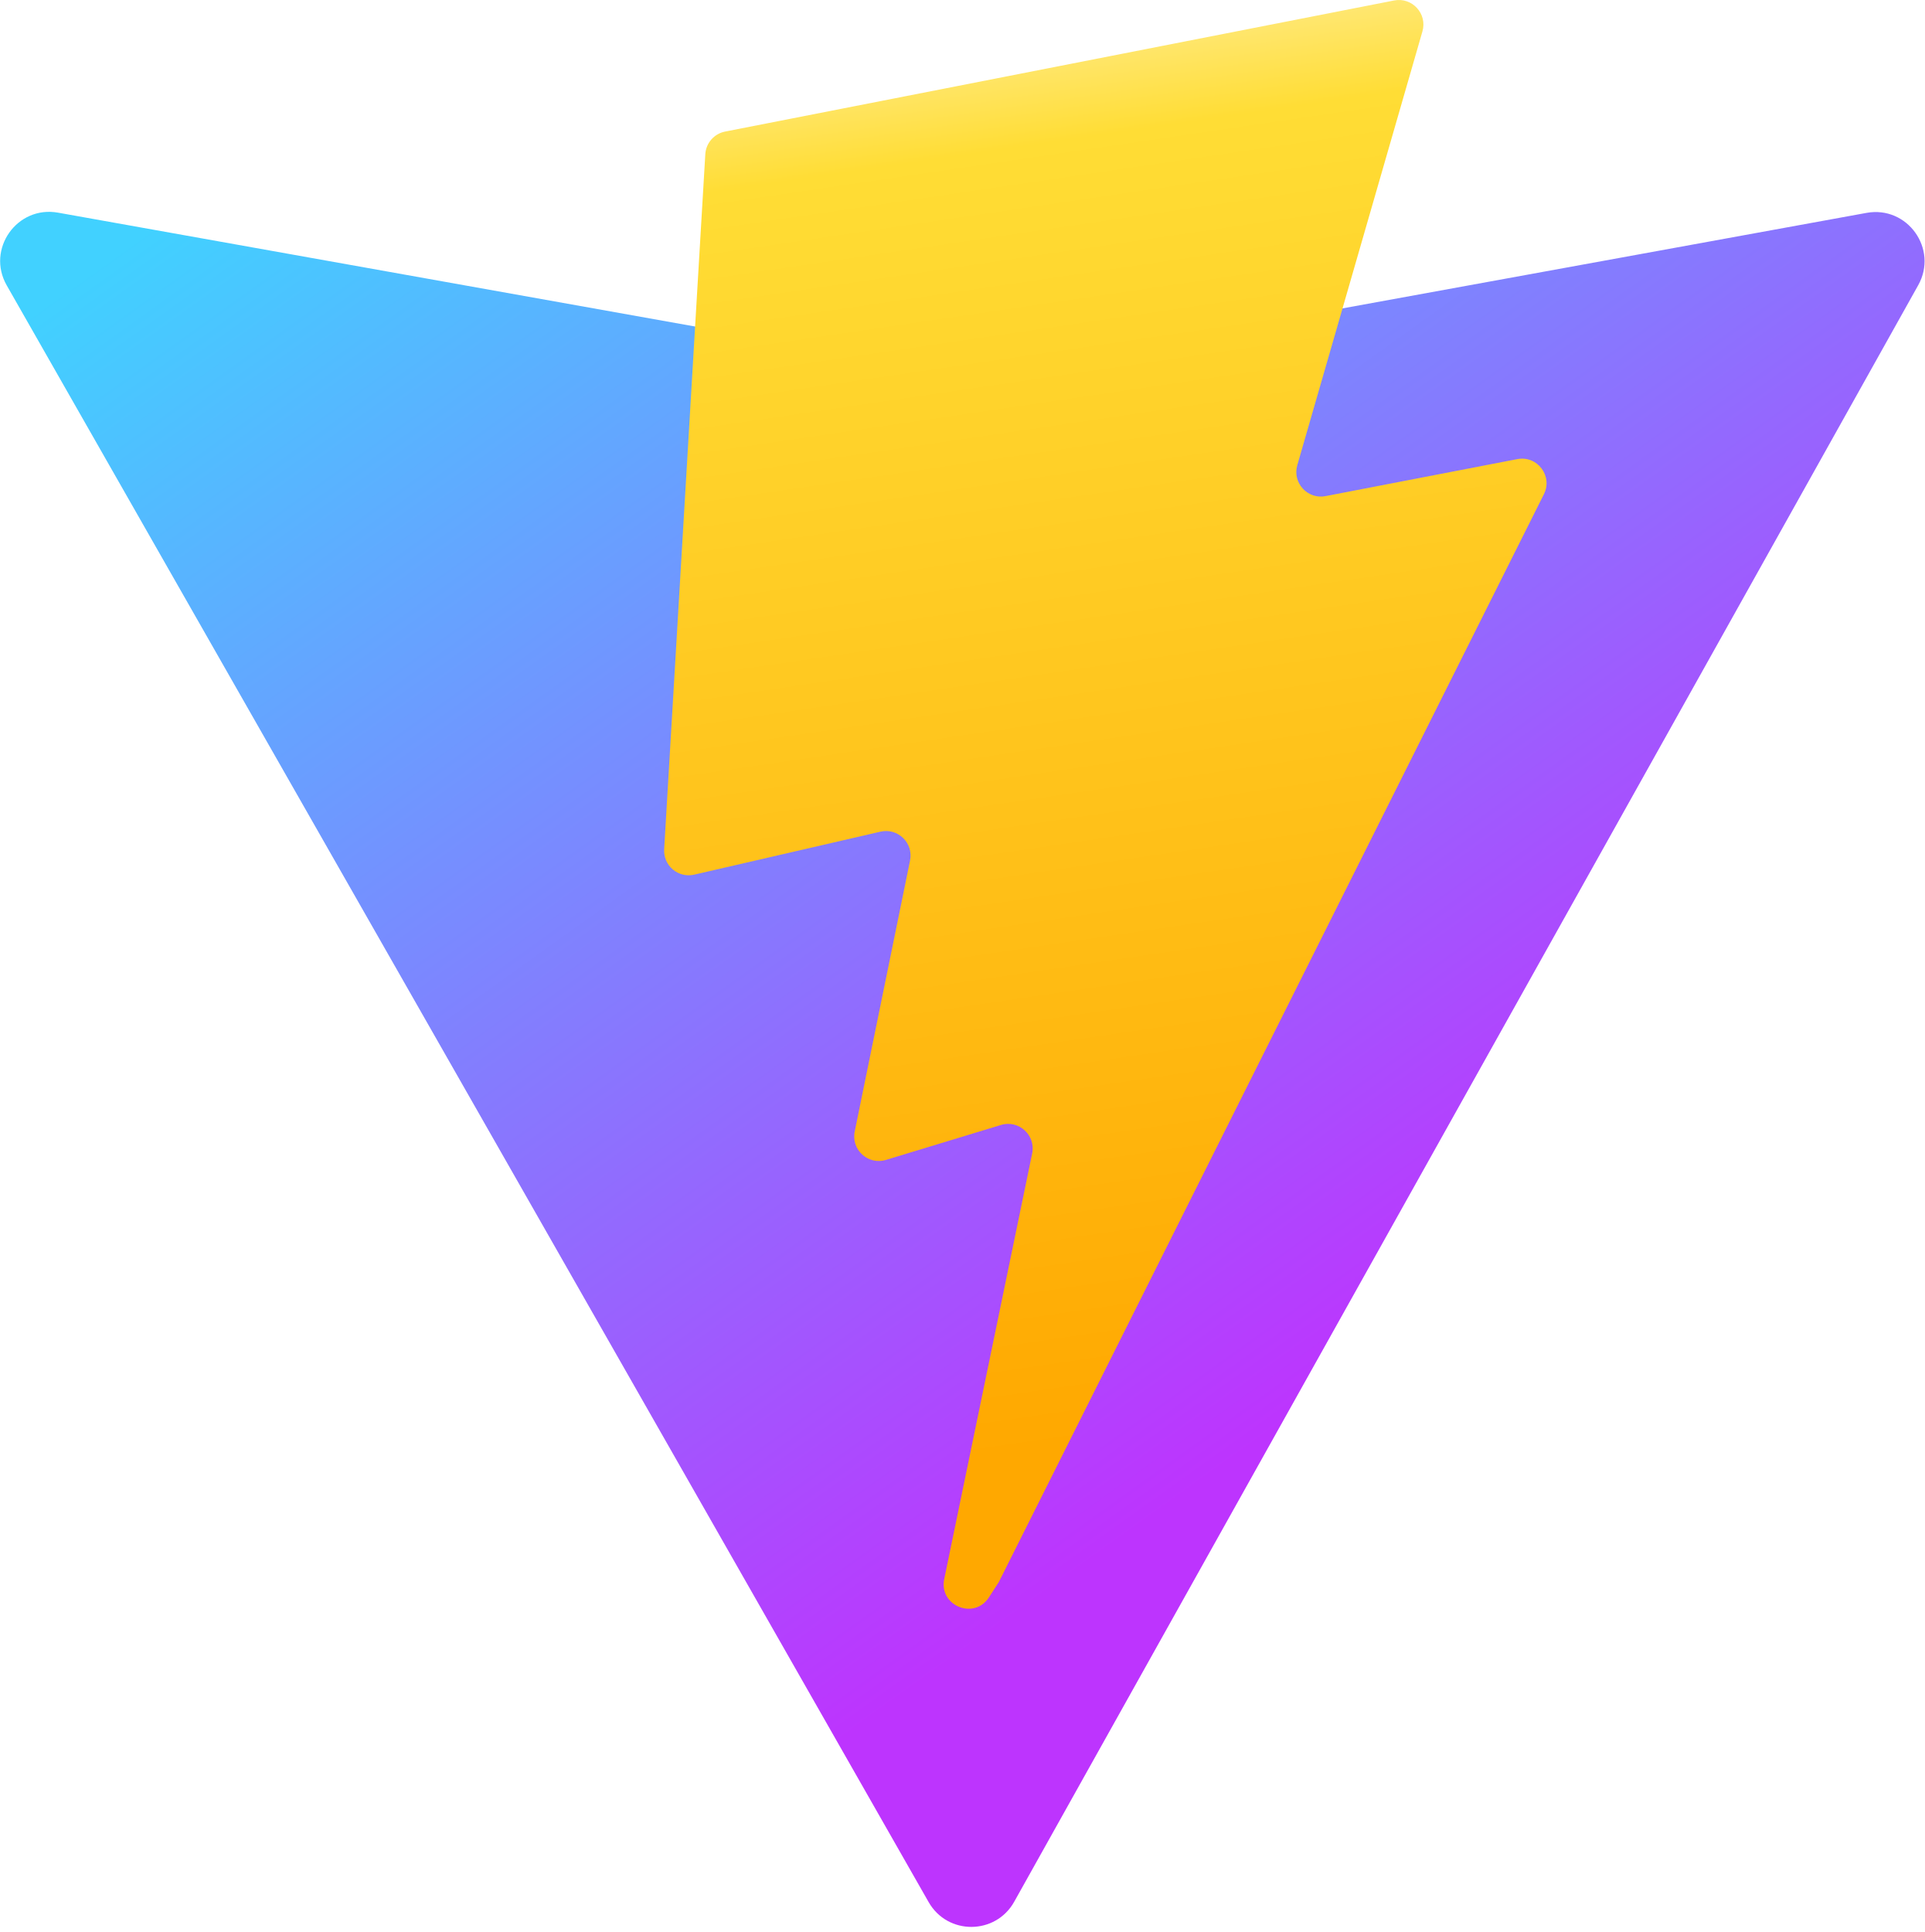
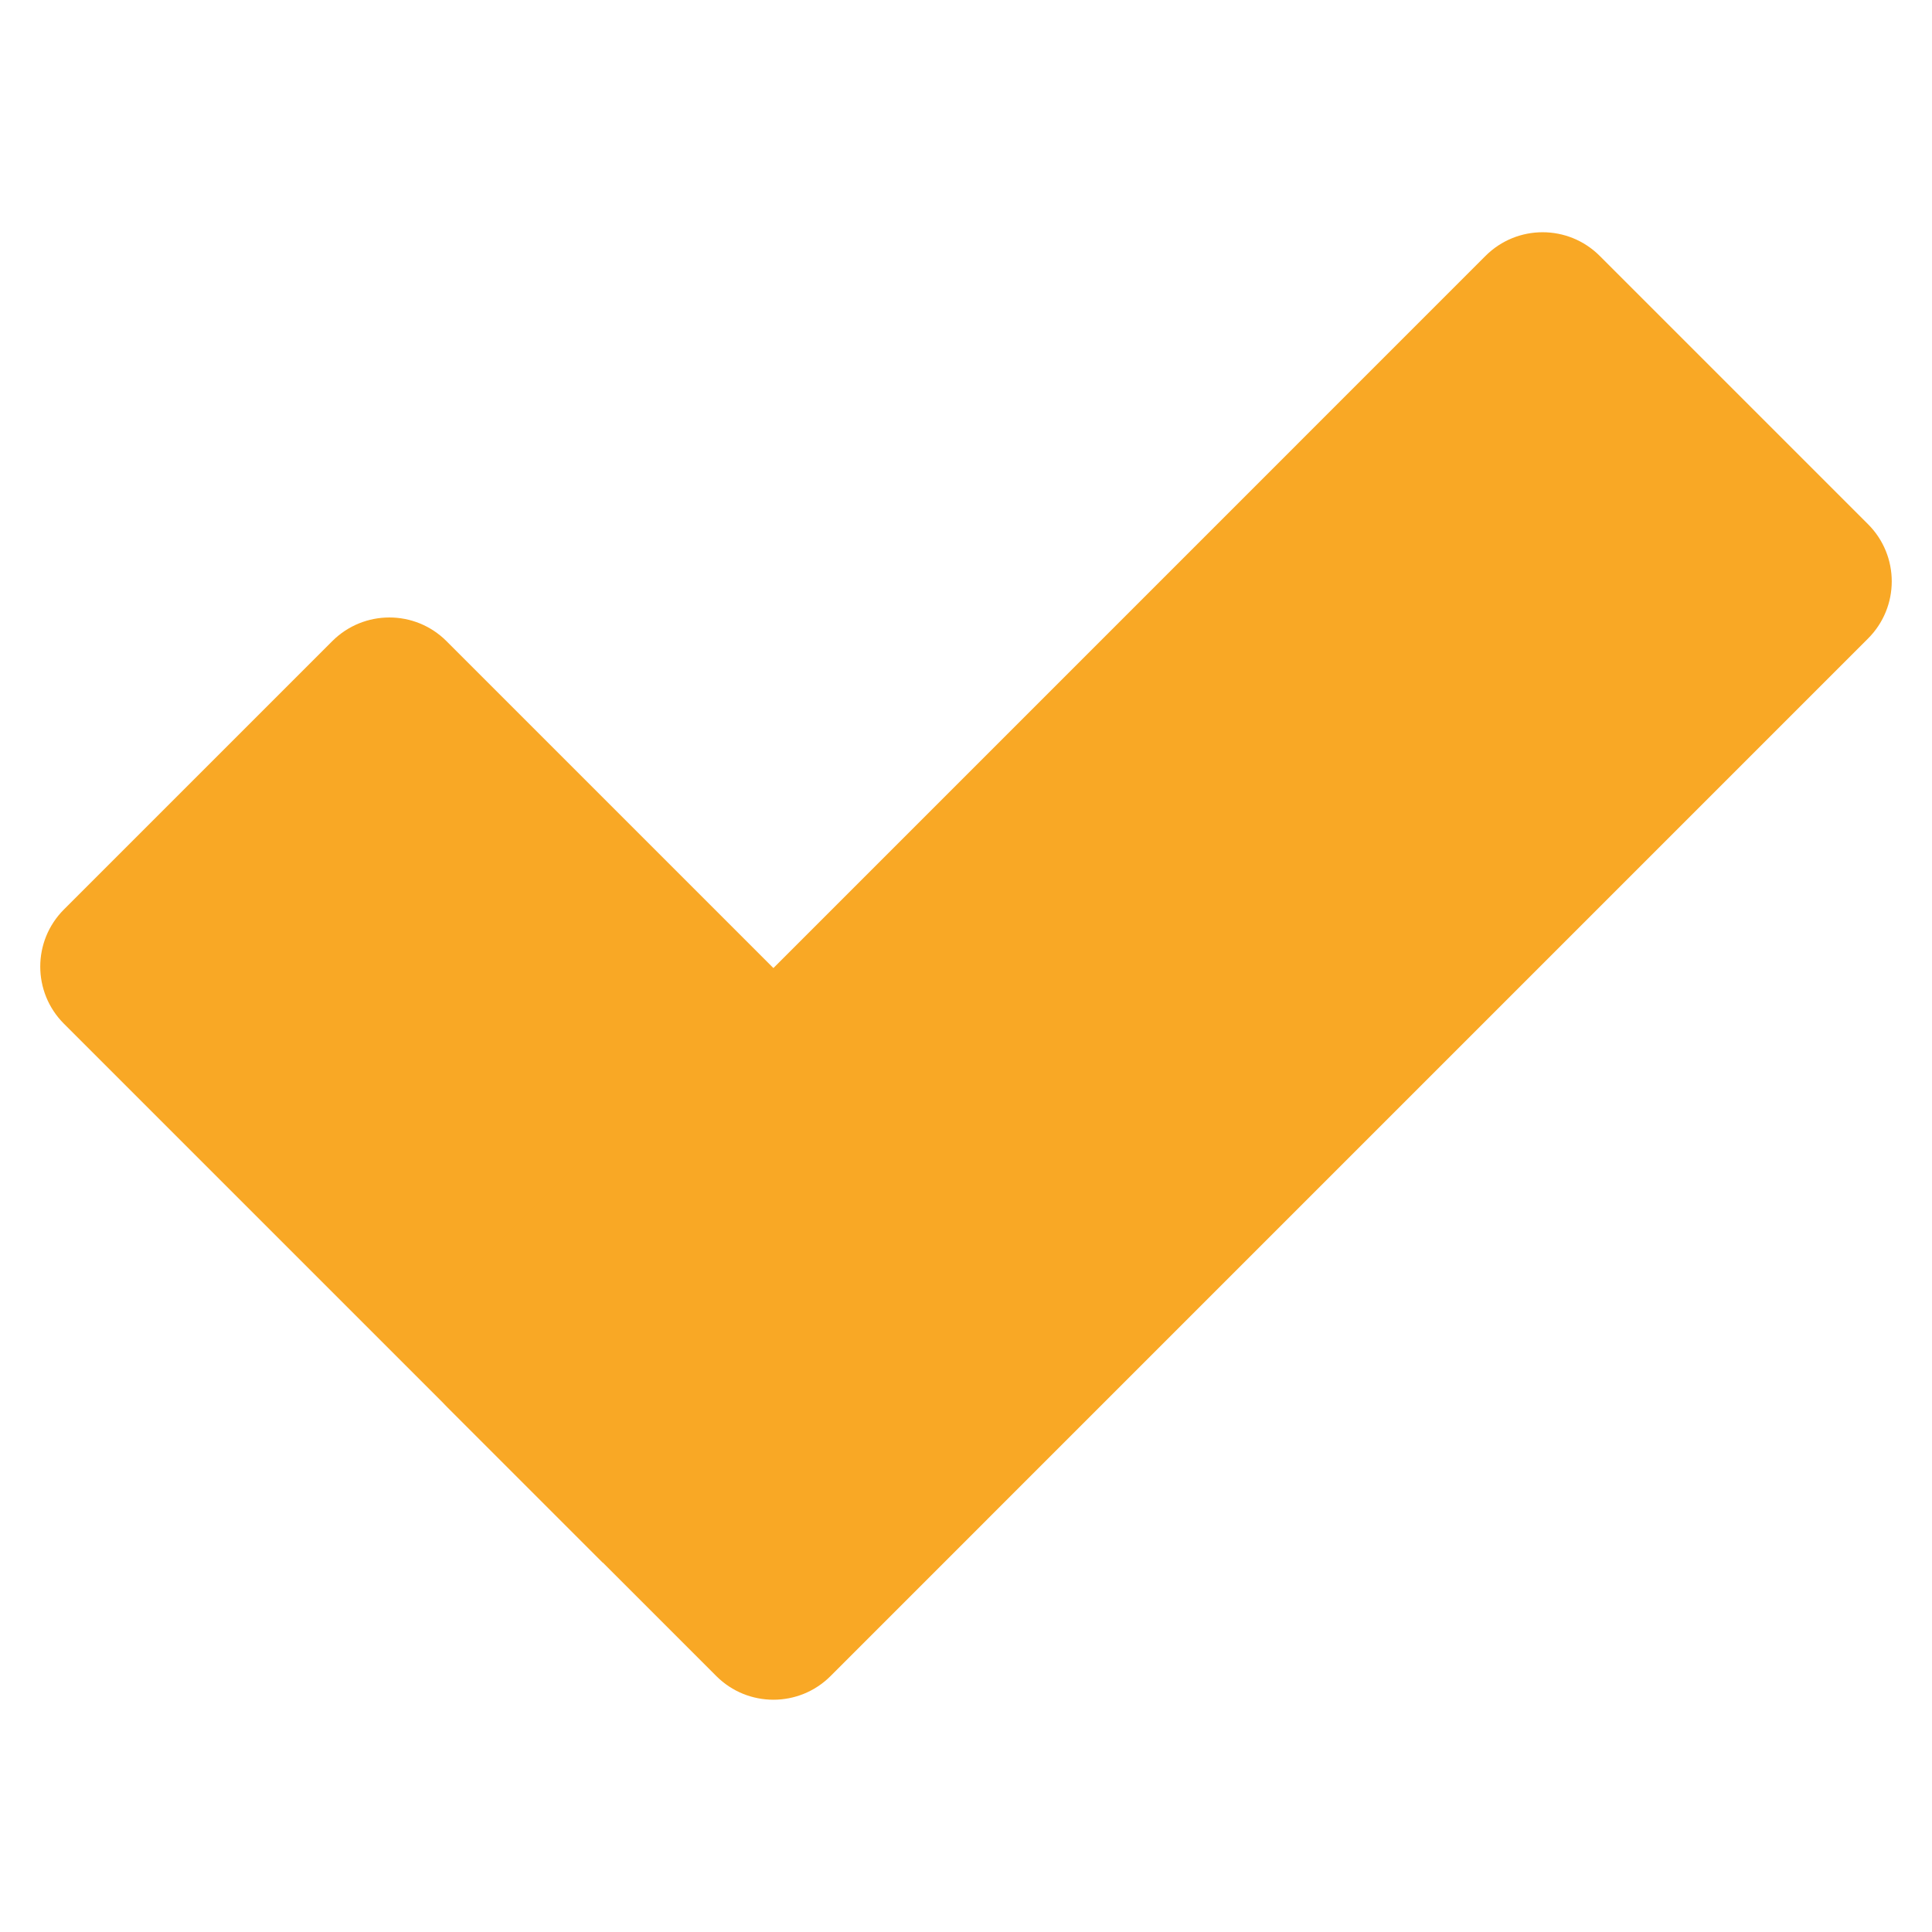
- <svg xmlns="http://www.w3.org/2000/svg" aria-hidden="true" role="img" class="iconify iconify--logos" width="31.88" height="32" preserveAspectRatio="xMidYMid meet" viewBox="0 0 256 257">
-   <defs>
-     <linearGradient id="IconifyId1813088fe1fbc01fb466" x1="-.828%" x2="57.636%" y1="7.652%" y2="78.411%">
-       <stop offset="0%" stop-color="#41D1FF" />
-       <stop offset="100%" stop-color="#BD34FE" />
-     </linearGradient>
-     <linearGradient id="IconifyId1813088fe1fbc01fb467" x1="43.376%" x2="50.316%" y1="2.242%" y2="89.03%">
-       <stop offset="0%" stop-color="#FFEA83" />
-       <stop offset="8.333%" stop-color="#FFDD35" />
-       <stop offset="100%" stop-color="#FFA800" />
-     </linearGradient>
-   </defs>
-   <path fill="url(#IconifyId1813088fe1fbc01fb466)" d="M255.153 37.938L134.897 252.976c-2.483 4.44-8.862 4.466-11.382.048L.875 37.958c-2.746-4.814 1.371-10.646 6.827-9.67l120.385 21.517a6.537 6.537 0 0 0 2.322-.004l117.867-21.483c5.438-.991 9.574 4.796 6.877 9.62Z" />
-   <path fill="url(#IconifyId1813088fe1fbc01fb467)" d="M185.432.063L96.44 17.501a3.268 3.268 0 0 0-2.634 3.014l-5.474 92.456a3.268 3.268 0 0 0 3.997 3.378l24.777-5.718c2.318-.535 4.413 1.507 3.936 3.838l-7.361 36.047c-.495 2.426 1.782 4.5 4.151 3.78l15.304-4.649c2.372-.72 4.652 1.36 4.15 3.788l-11.698 56.621c-.732 3.542 3.979 5.473 5.943 2.437l1.313-2.028l72.516-144.72c1.215-2.423-.88-5.186-3.54-4.672l-25.505 4.922c-2.396.462-4.435-1.77-3.759-4.114l16.646-57.705c.677-2.35-1.37-4.583-3.769-4.113Z" />
+ <svg xmlns="http://www.w3.org/2000/svg" version="1.1" id="Layer_1" x="0px" y="0px" viewBox="0 0 48 48" style="enable-background:new 0 0 48 48;" xml:space="preserve">
+   <path style="fill:#F9A825;" d="M24.48,29.316l-9.505,9.505L1.588,25.434c-0.784-0.784-0.784-2.054,0-2.838l6.667-6.667  c0.784-0.784,2.054-0.784,2.838,0L24.48,29.316z" />
+   <linearGradient id="SVGID_1_" gradientUnits="userSpaceOnUse" x1="14.572" y1="38.199" x2="43.188" y2="9.583">
+     <stop offset="0" style="stop-color:#F9A825" />
+     <stop offset="1" style="stop-color:#F9A825" />
+   </linearGradient>
+   <path style="fill:url(#SVGID_1_);" d="M17.797,41.642l-6.667-6.667c-0.784-0.784-0.784-2.054,0-2.838L36.907,6.358  c0.784-0.784,2.054-0.784,2.838,0l6.667,6.667c0.784,0.784,0.784,2.054,0,2.838L20.634,41.642  C19.851,42.425,18.58,42.425,17.797,41.642z" />
</svg>
